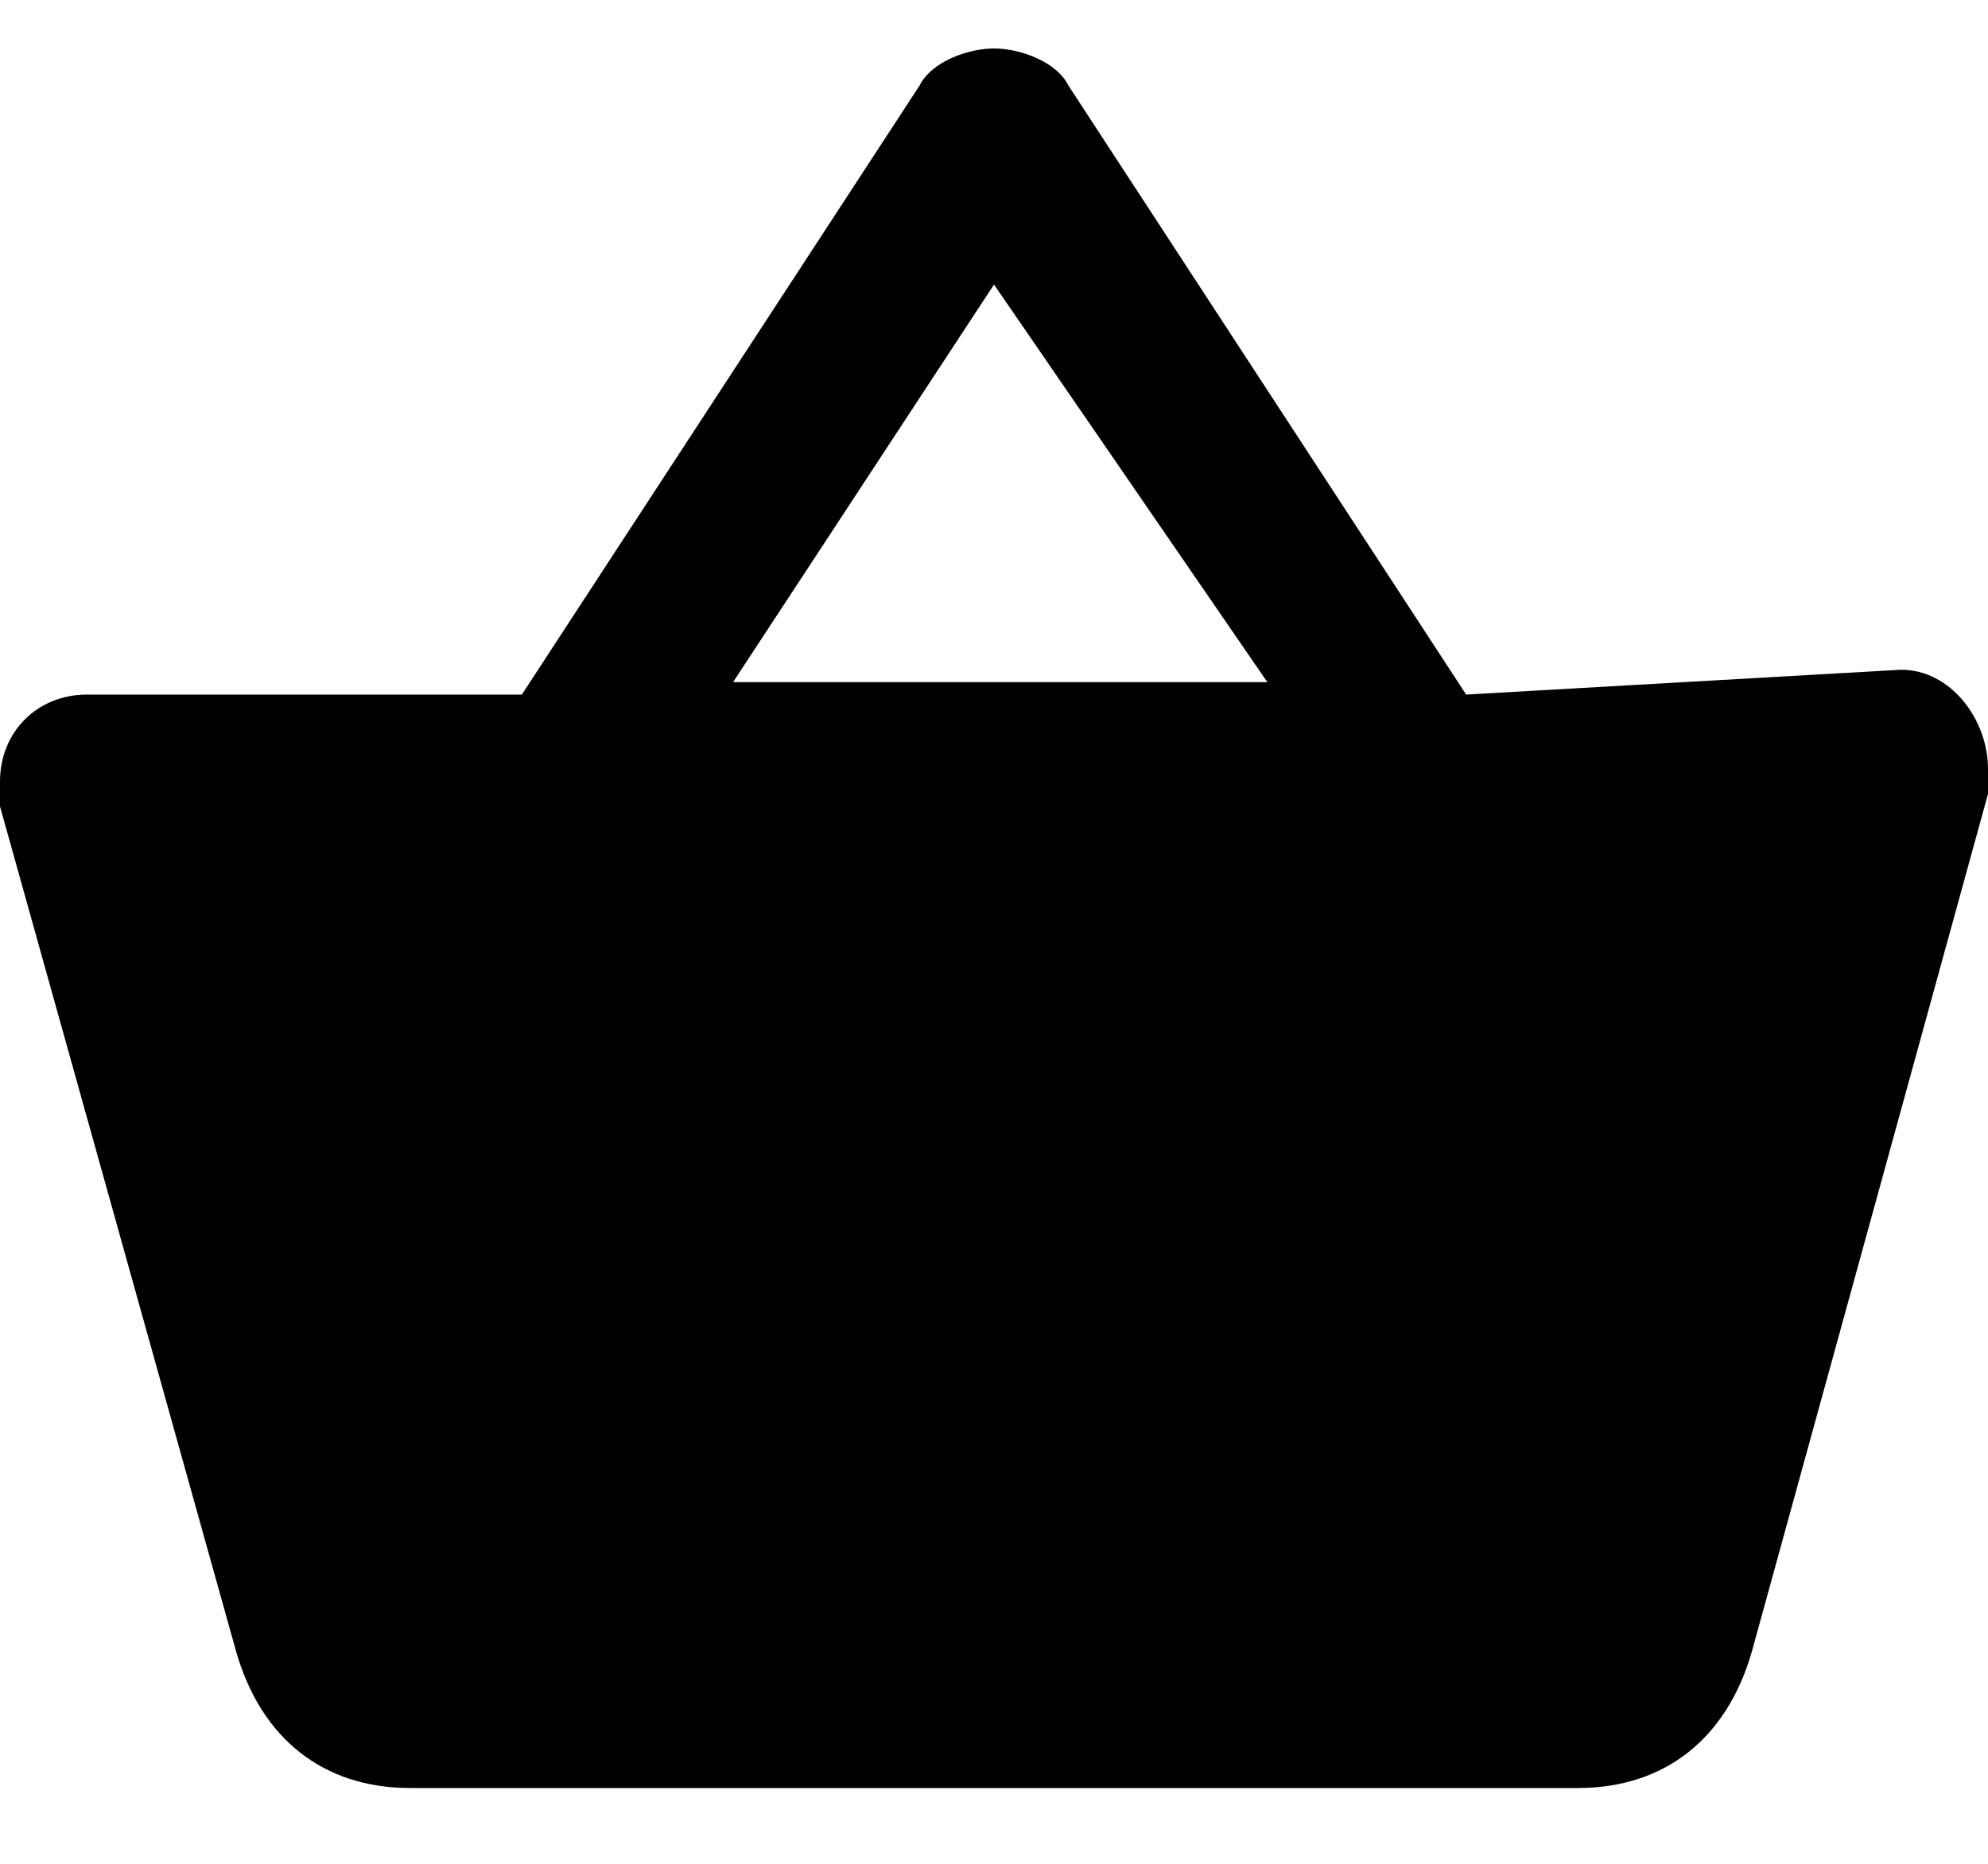
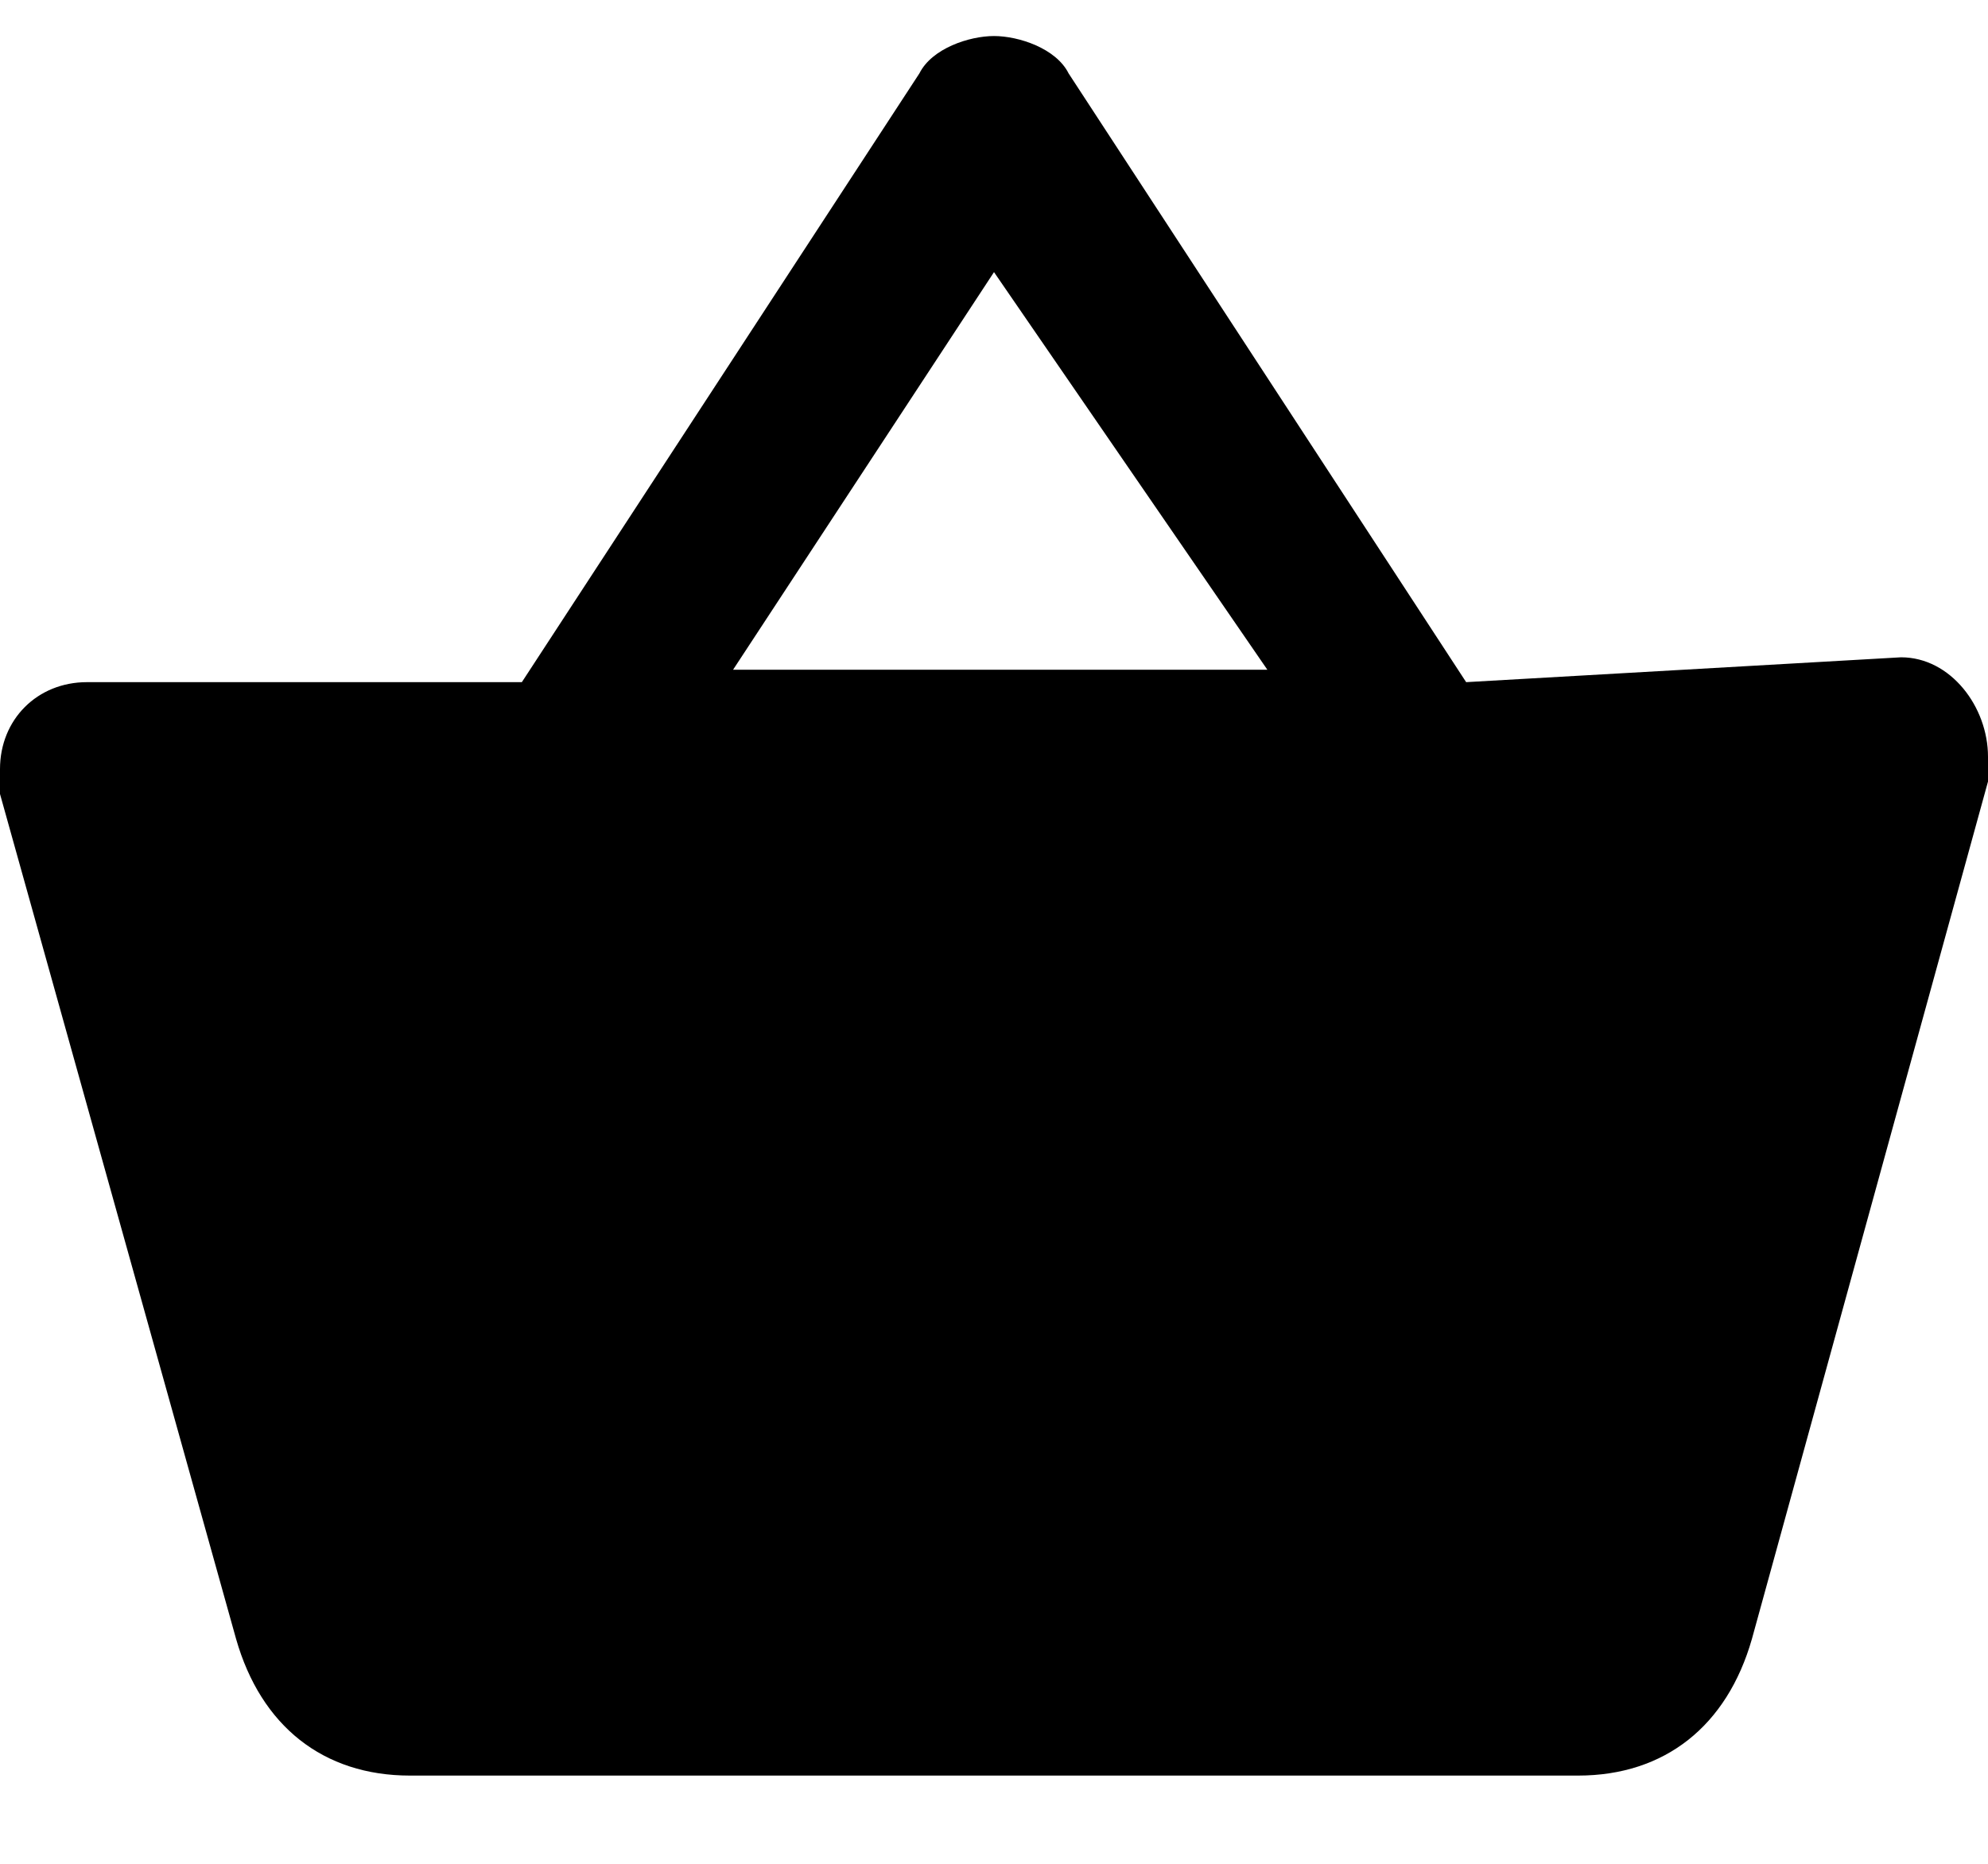
- <svg xmlns="http://www.w3.org/2000/svg" width="16" height="15" fill="none">
-   <path d="m15.3 5.39-3.5.2L8.6.69c-.1-.2-.4-.3-.6-.3-.2 0-.5.1-.6.3l-3.2 4.9H.7c-.4 0-.7.3-.7.7v.2l1.9 6.8c.2.7.7 1.1 1.4 1.1h9.4c.7 0 1.2-.4 1.4-1.1l1.9-6.9v-.2c0-.4-.3-.8-.7-.8ZM8 2.29l2.2 3.2H5.9L8 2.29Z" fill="#000" />
+ <svg xmlns="http://www.w3.org/2000/svg" width="16" height="15" viewBox="0 0 16 15" fill="none">
+   <path d="m15.3 5.29-3.5.2L8.6.59c-.1-.2-.4-.3-.6-.3-.2 0-.5.1-.6.3l-3.2 4.9H.7c-.4 0-.7.3-.7.7v.2l1.9 6.8c.2.7.7 1.1 1.4 1.1h9.4c.7 0 1.2-.4 1.4-1.1l1.9-6.9v-.2c0-.4-.3-.8-.7-.8ZM8 2.19l2.2 3.2H5.9L8 2.19Z" fill="#000" />
</svg>
